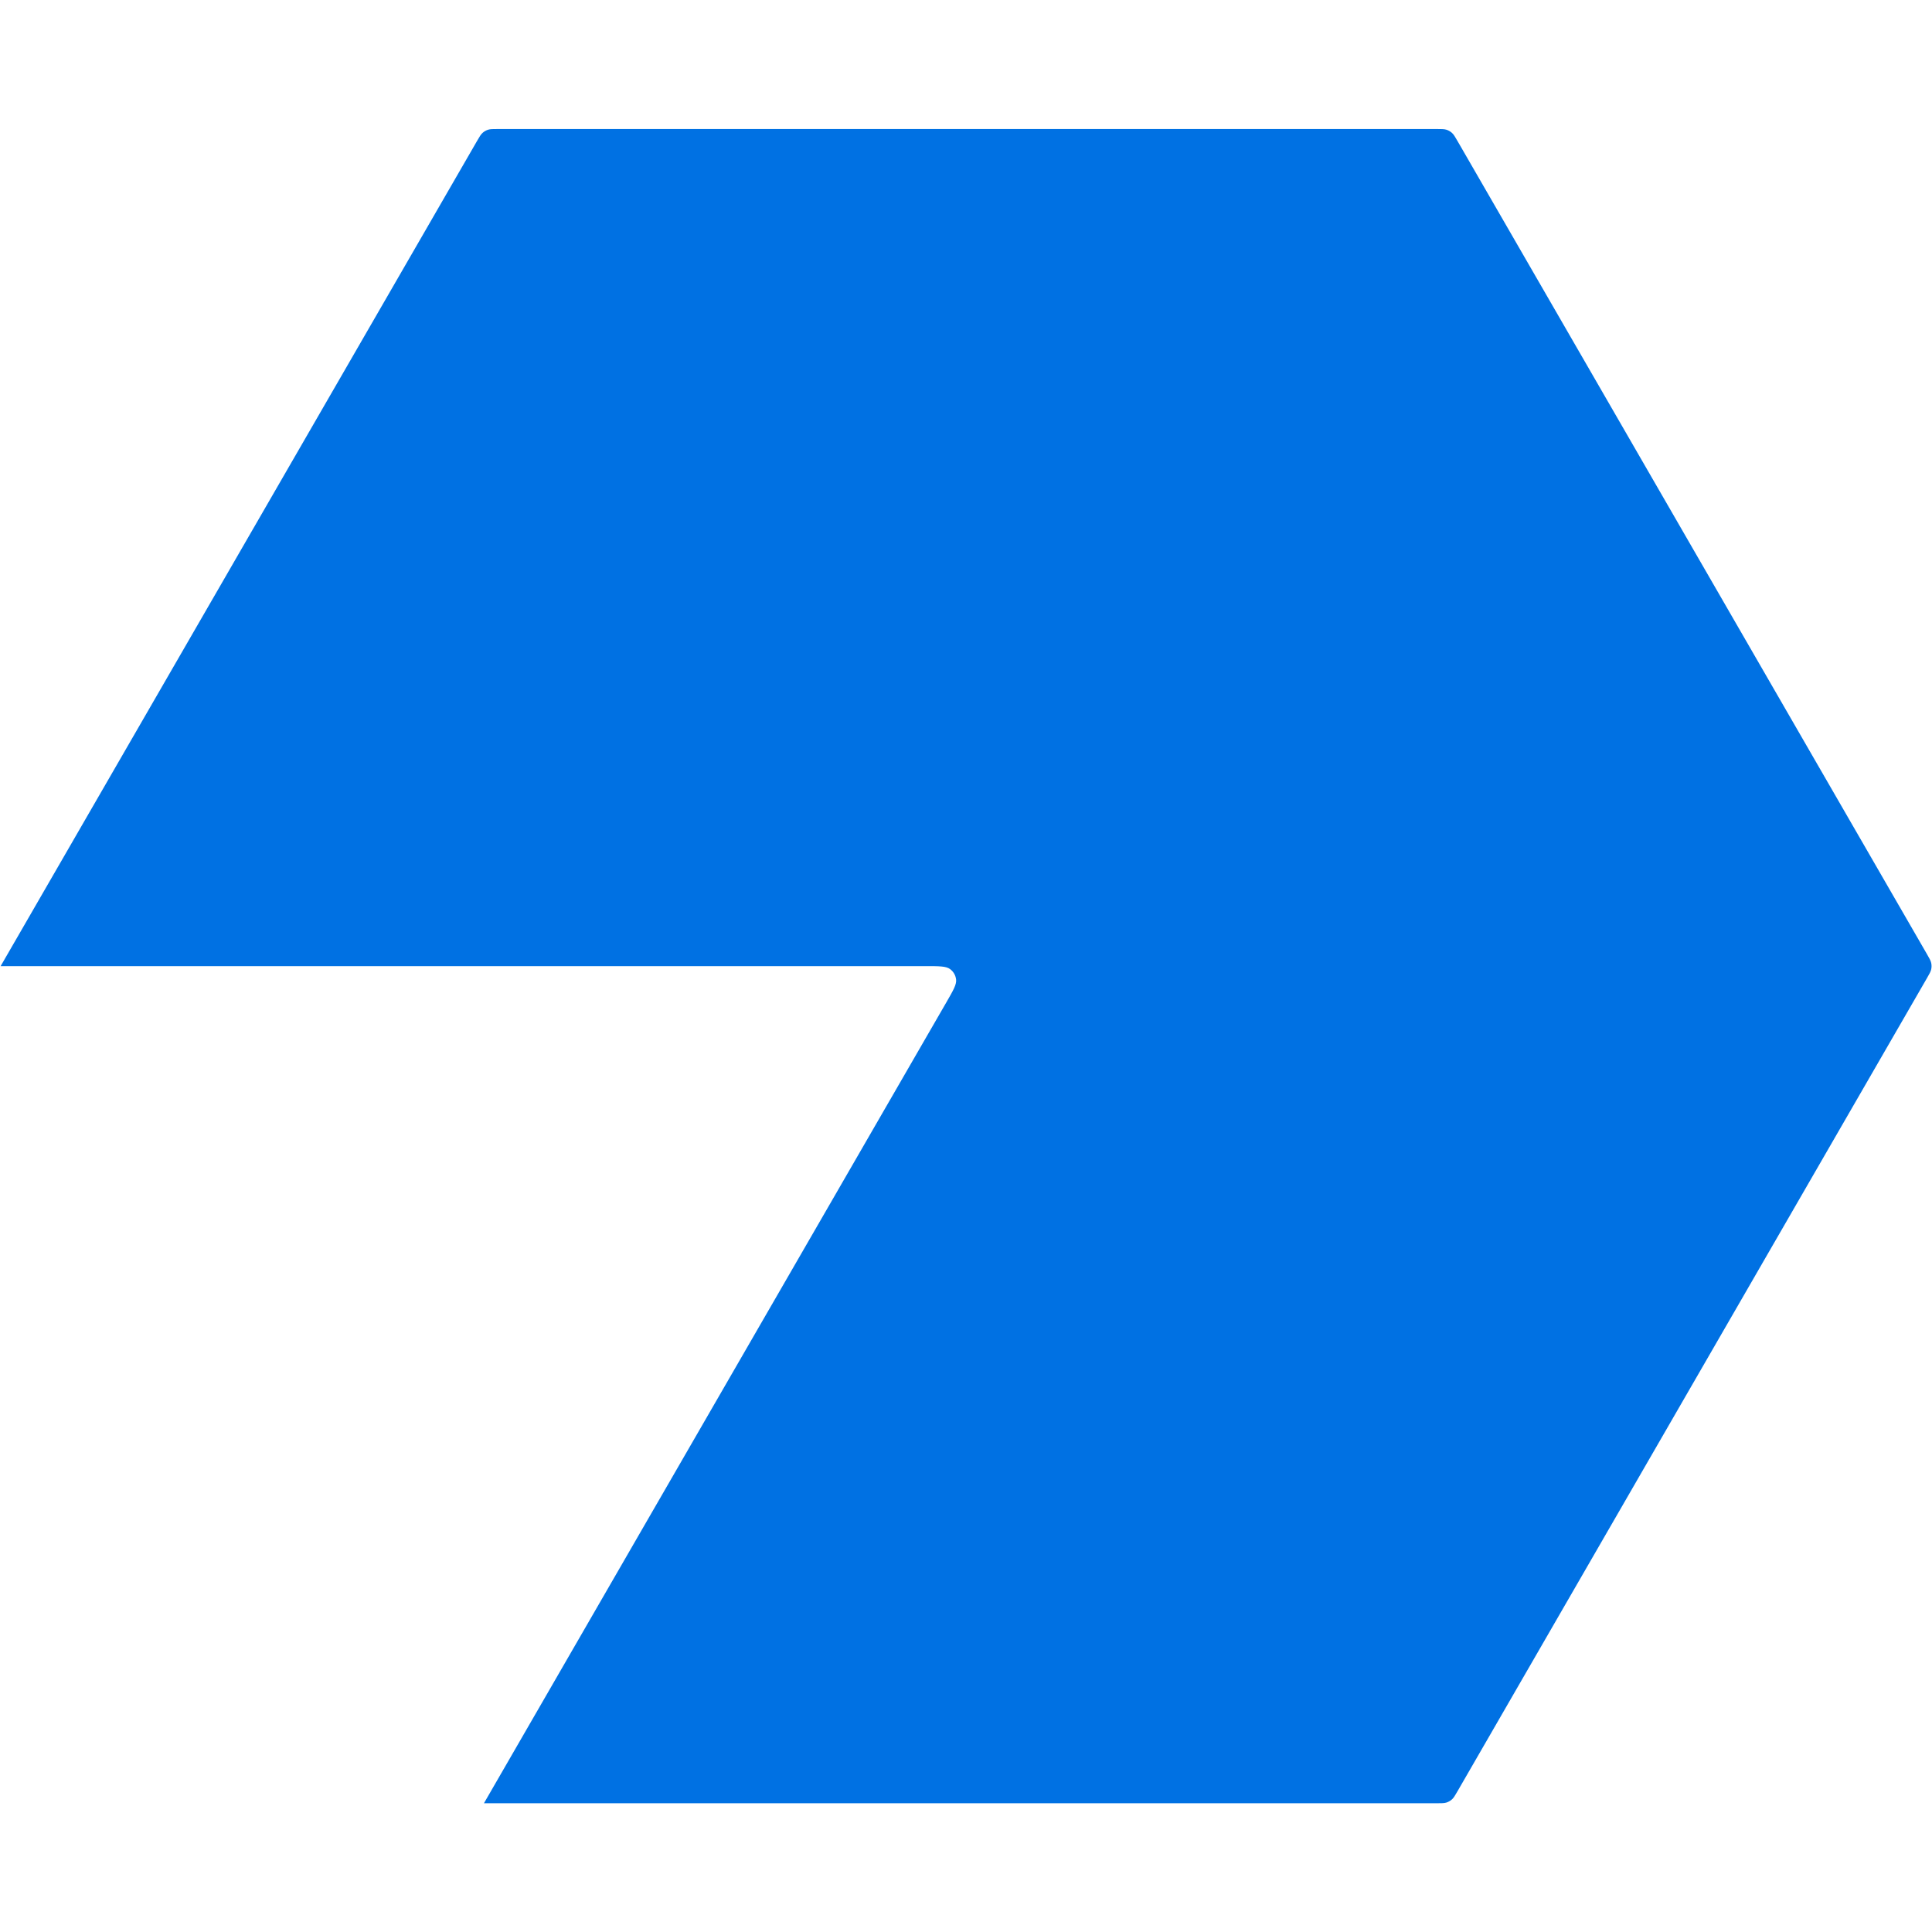
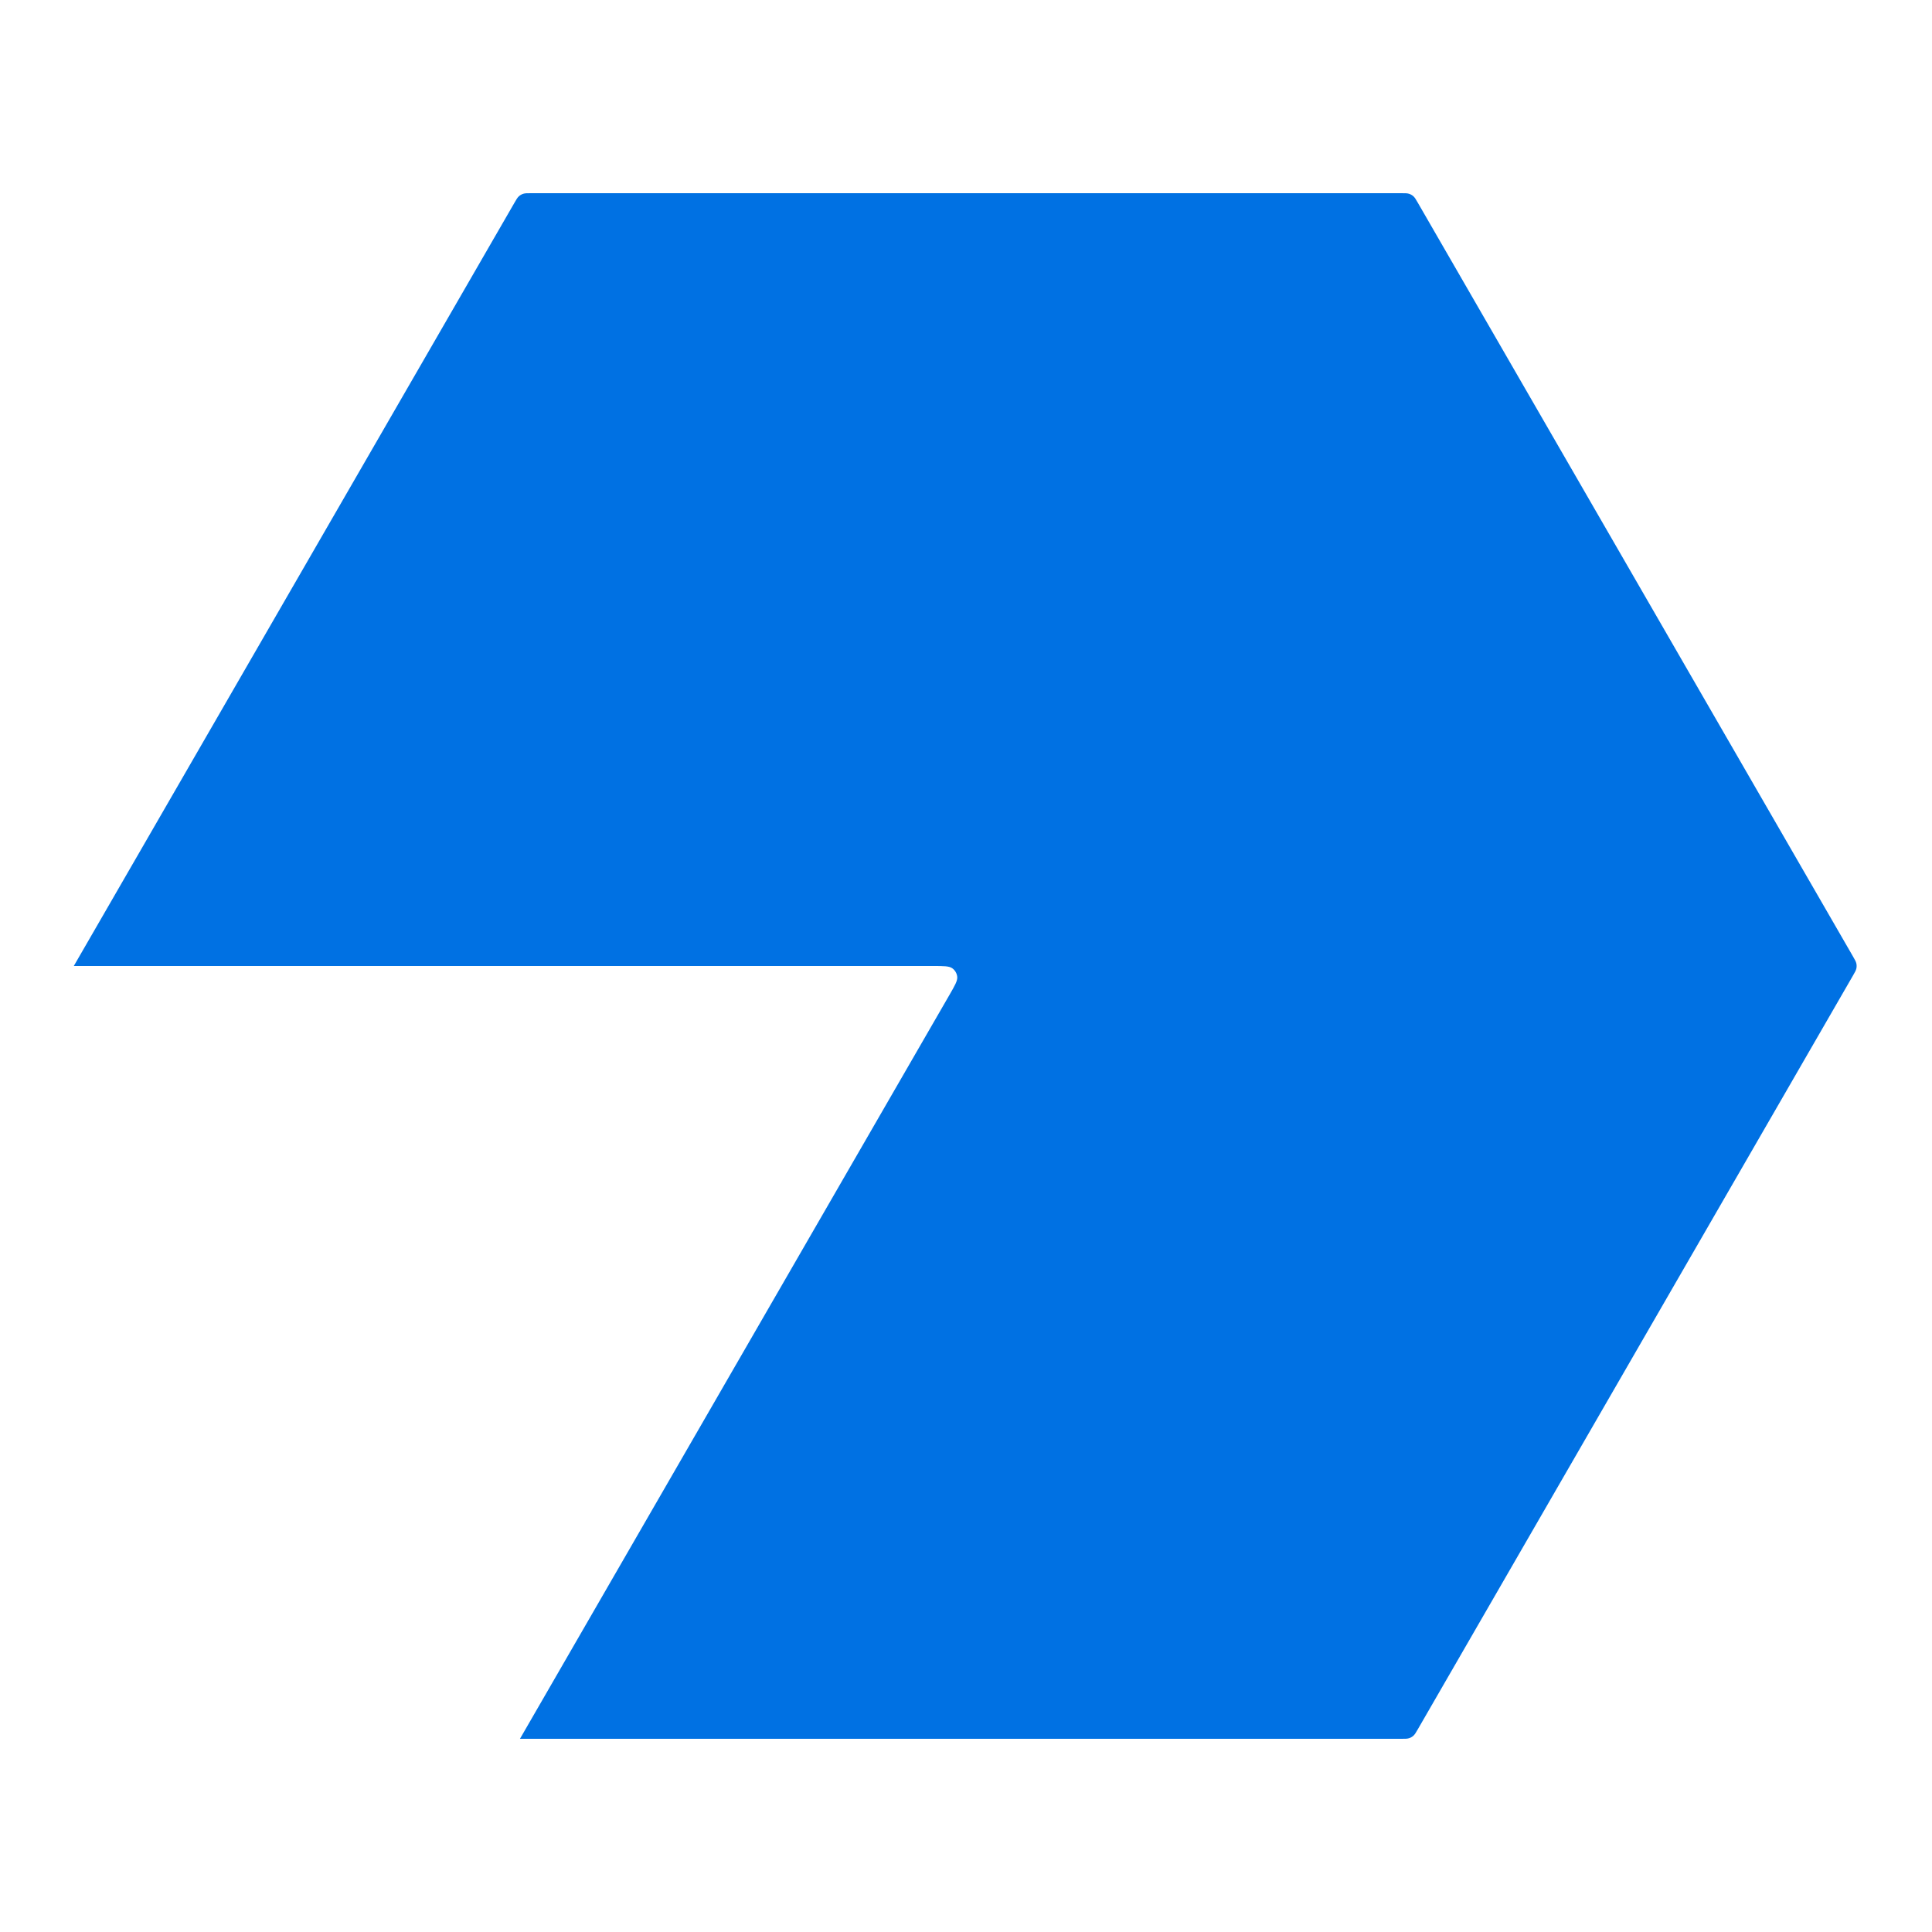
- <svg xmlns="http://www.w3.org/2000/svg" width="3070" height="3070" viewBox="0 0 3070 3070" fill="none">
-   <path d="M3061.91 1516.01C3065.95 1523.01 3067.97 1526.51 3068.76 1530.22C3069.46 1533.51 3069.46 1536.91 3068.76 1540.2C3067.97 1543.92 3065.95 1547.42 3061.91 1554.41L2316.09 2846.23C2312.05 2853.22 2310.03 2856.72 2307.2 2859.27C2304.7 2861.52 2301.76 2863.22 2298.56 2864.26C2294.94 2865.43 2290.91 2865.43 2282.83 2865.43H769.002C769.001 2865.43 768.999 2865.43 768.999 2865.43C768.998 2865.43 768.997 2865.42 768.998 2865.42L1503.75 1592.81C1514.66 1573.91 1520.12 1564.46 1519.3 1556.7C1518.59 1549.94 1515.04 1543.79 1509.54 1539.8C1503.23 1535.21 1492.32 1535.21 1470.49 1535.21H1.003C1.002 1535.21 1.002 1535.21 1.002 1535.21V1535.21C1.002 1535.22 1.001 1535.22 1 1535.22C1 1535.22 1 1535.21 1 1535.21L757.915 224.2C761.953 217.205 763.972 213.708 766.797 211.165C769.297 208.914 772.241 207.214 775.44 206.175C779.055 205 783.093 205 791.17 205H2282.83C2290.91 205 2294.94 205 2298.56 206.175C2301.76 207.214 2304.7 208.914 2307.2 211.165C2310.03 213.708 2312.05 217.205 2316.08 224.2L3061.91 1516.01Z" fill="#0071E3" />
+ <svg xmlns="http://www.w3.org/2000/svg" width="3840" height="3840" viewBox="0 0 3840 3840" fill="none">
+   <path d="M3682.83 1900.8C3686.86 1907.8 3688.88 1911.3 3689.67 1915.01C3690.37 1918.3 3690.37 1921.7 3689.67 1924.99C3688.88 1928.71 3686.86 1932.21 3682.83 1939.2L2818.18 3436.81C2814.14 3443.8 2812.13 3447.3 2809.3 3449.84C2806.8 3452.09 2803.86 3453.79 2800.66 3454.83C2797.04 3456.01 2793 3456.01 2784.93 3456.01H1033.48C1033.47 3456.01 1033.47 3456.01 1033.47 3456.01C1033.47 3456 1033.47 3456 1033.47 3456L1887.03 1977.6C1897.94 1958.7 1903.4 1949.25 1902.59 1941.49C1901.88 1934.73 1898.33 1928.58 1892.82 1924.58C1886.52 1920 1875.6 1920 1853.78 1920H146.665C146.664 1920 146.663 1920 146.663 1920V1920C146.663 1920.01 146.661 1920.01 146.661 1920C146.66 1920 146.66 1920 146.661 1920L1022.39 403.2C1026.43 396.205 1028.45 392.708 1031.27 390.165C1033.77 387.914 1036.71 386.214 1039.91 385.175C1043.53 384 1047.57 384 1055.64 384H2784.93C2793 384 2797.04 384 2800.66 385.175C2803.86 386.214 2806.8 387.914 2809.3 390.165C2812.13 392.708 2814.14 396.205 2818.18 403.2L3682.83 1900.8Z" fill="#0071E3" />
</svg>
